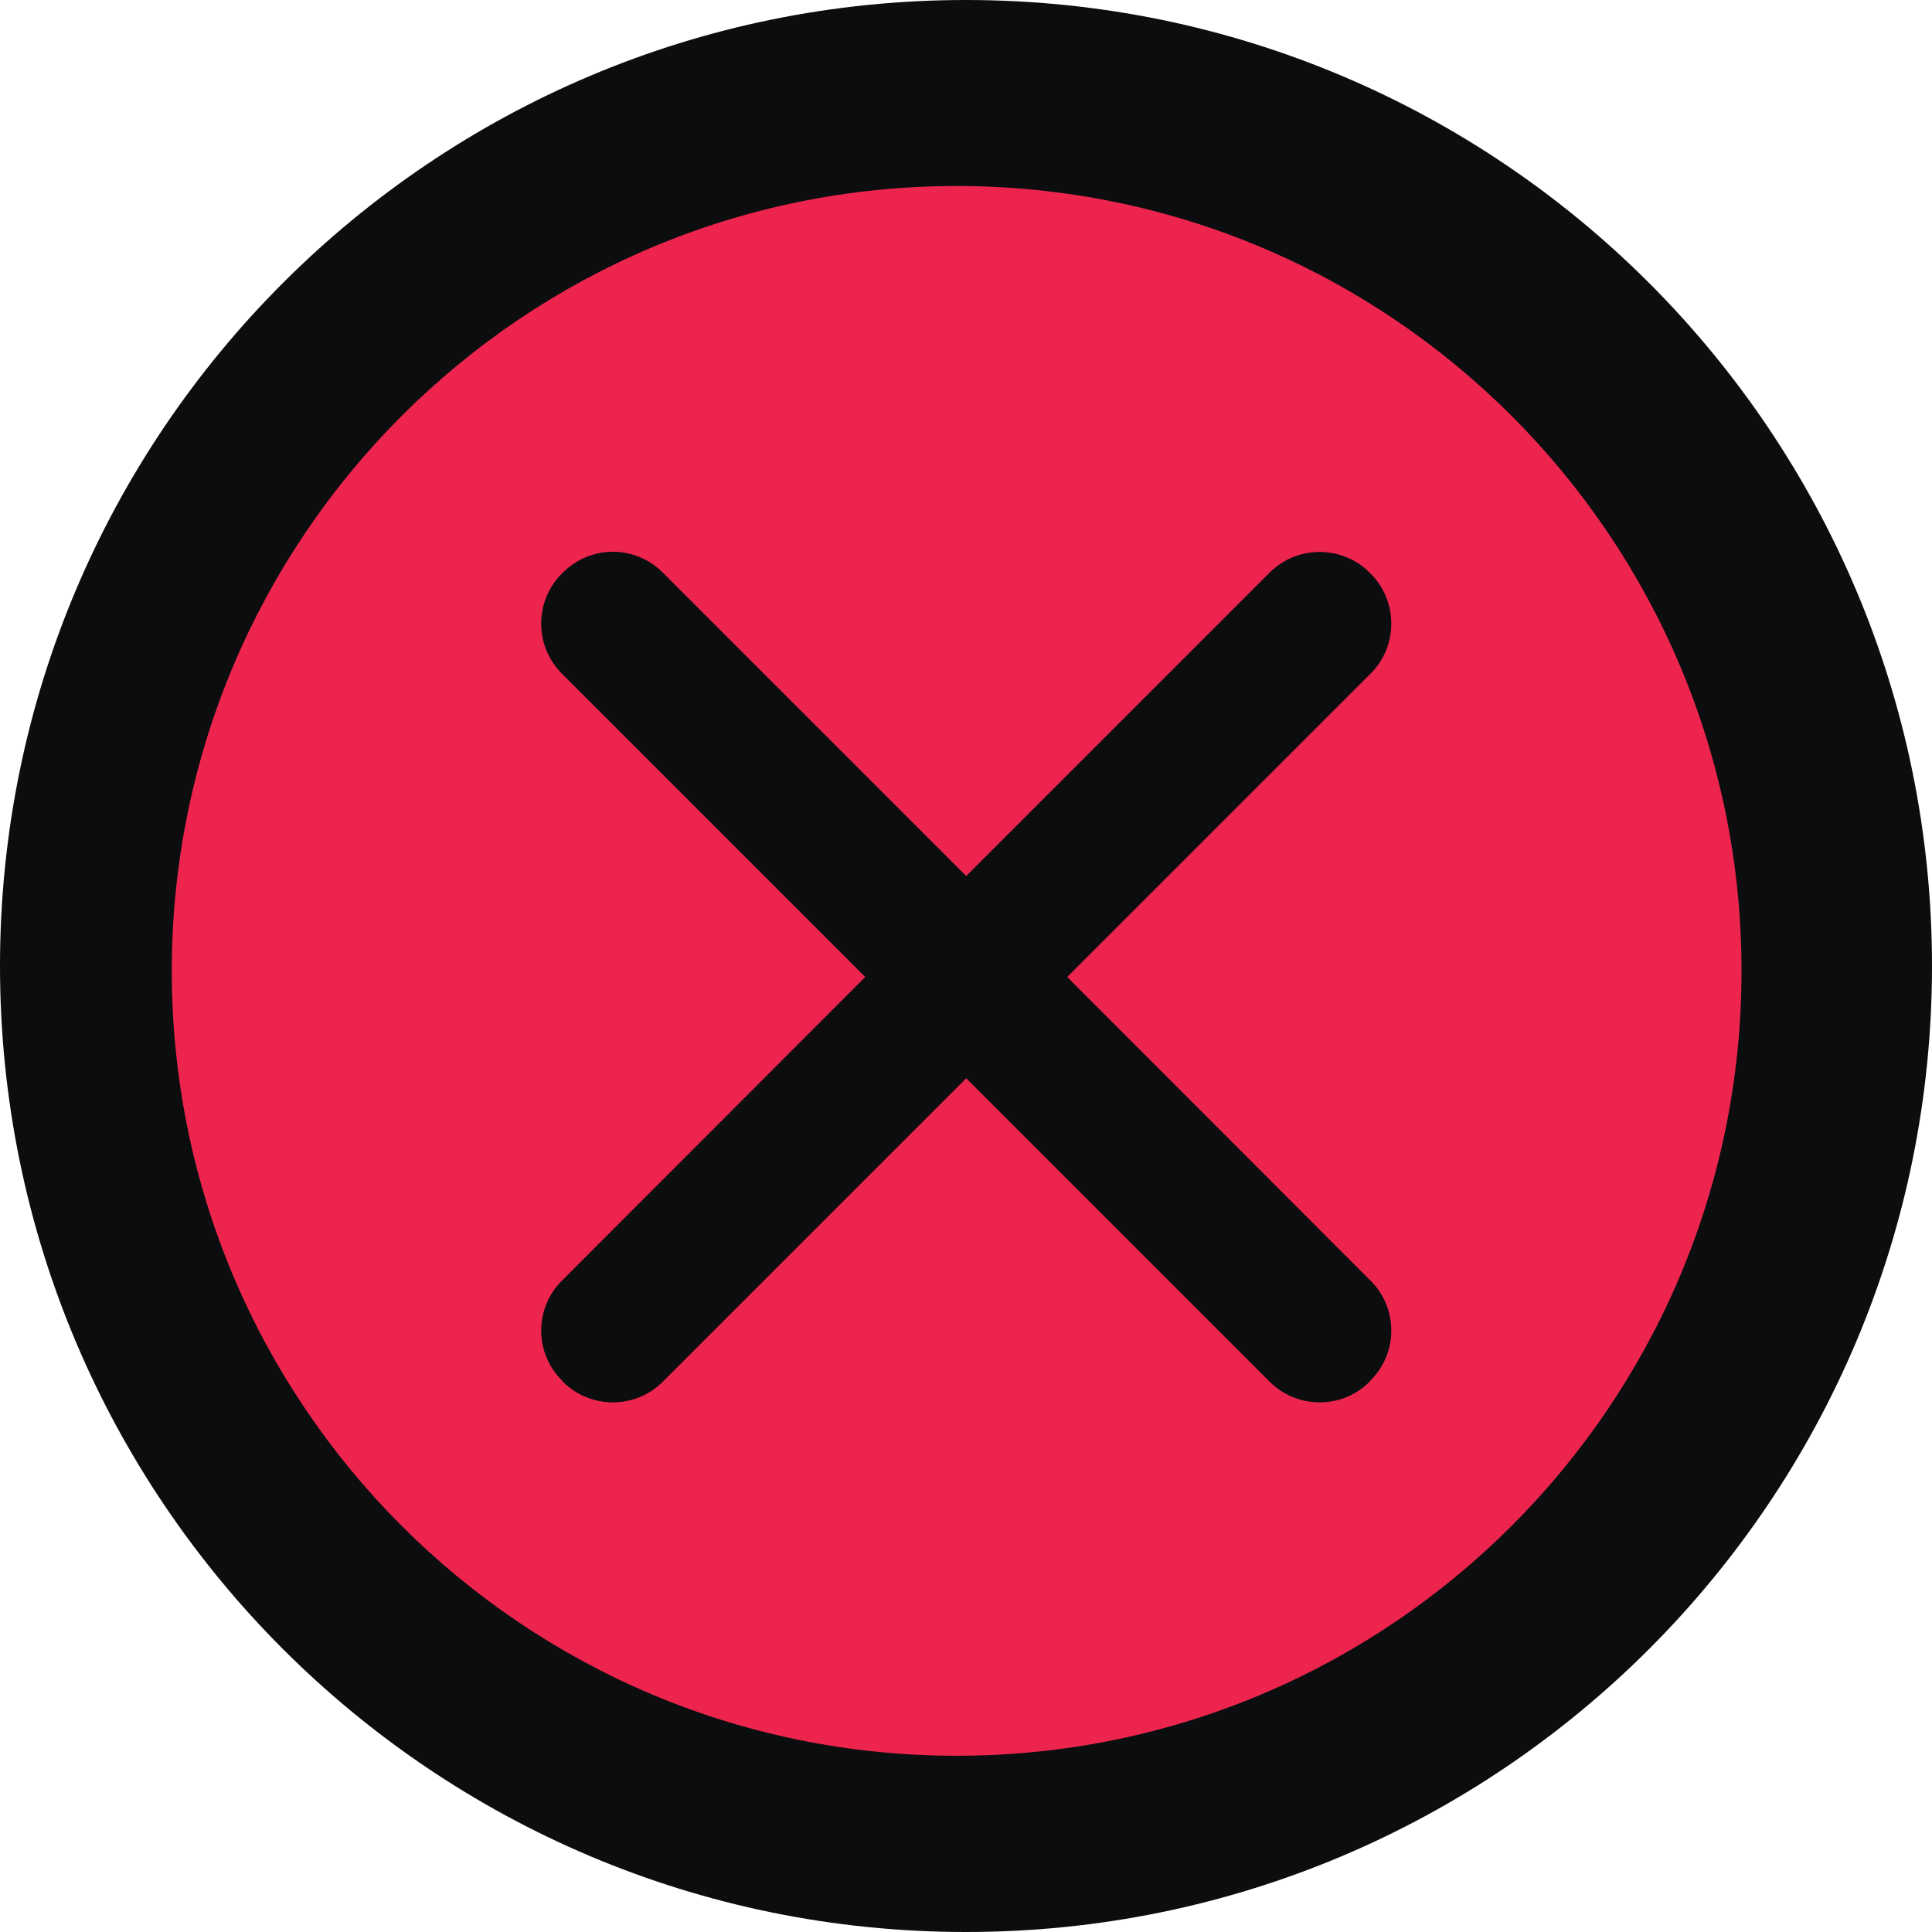
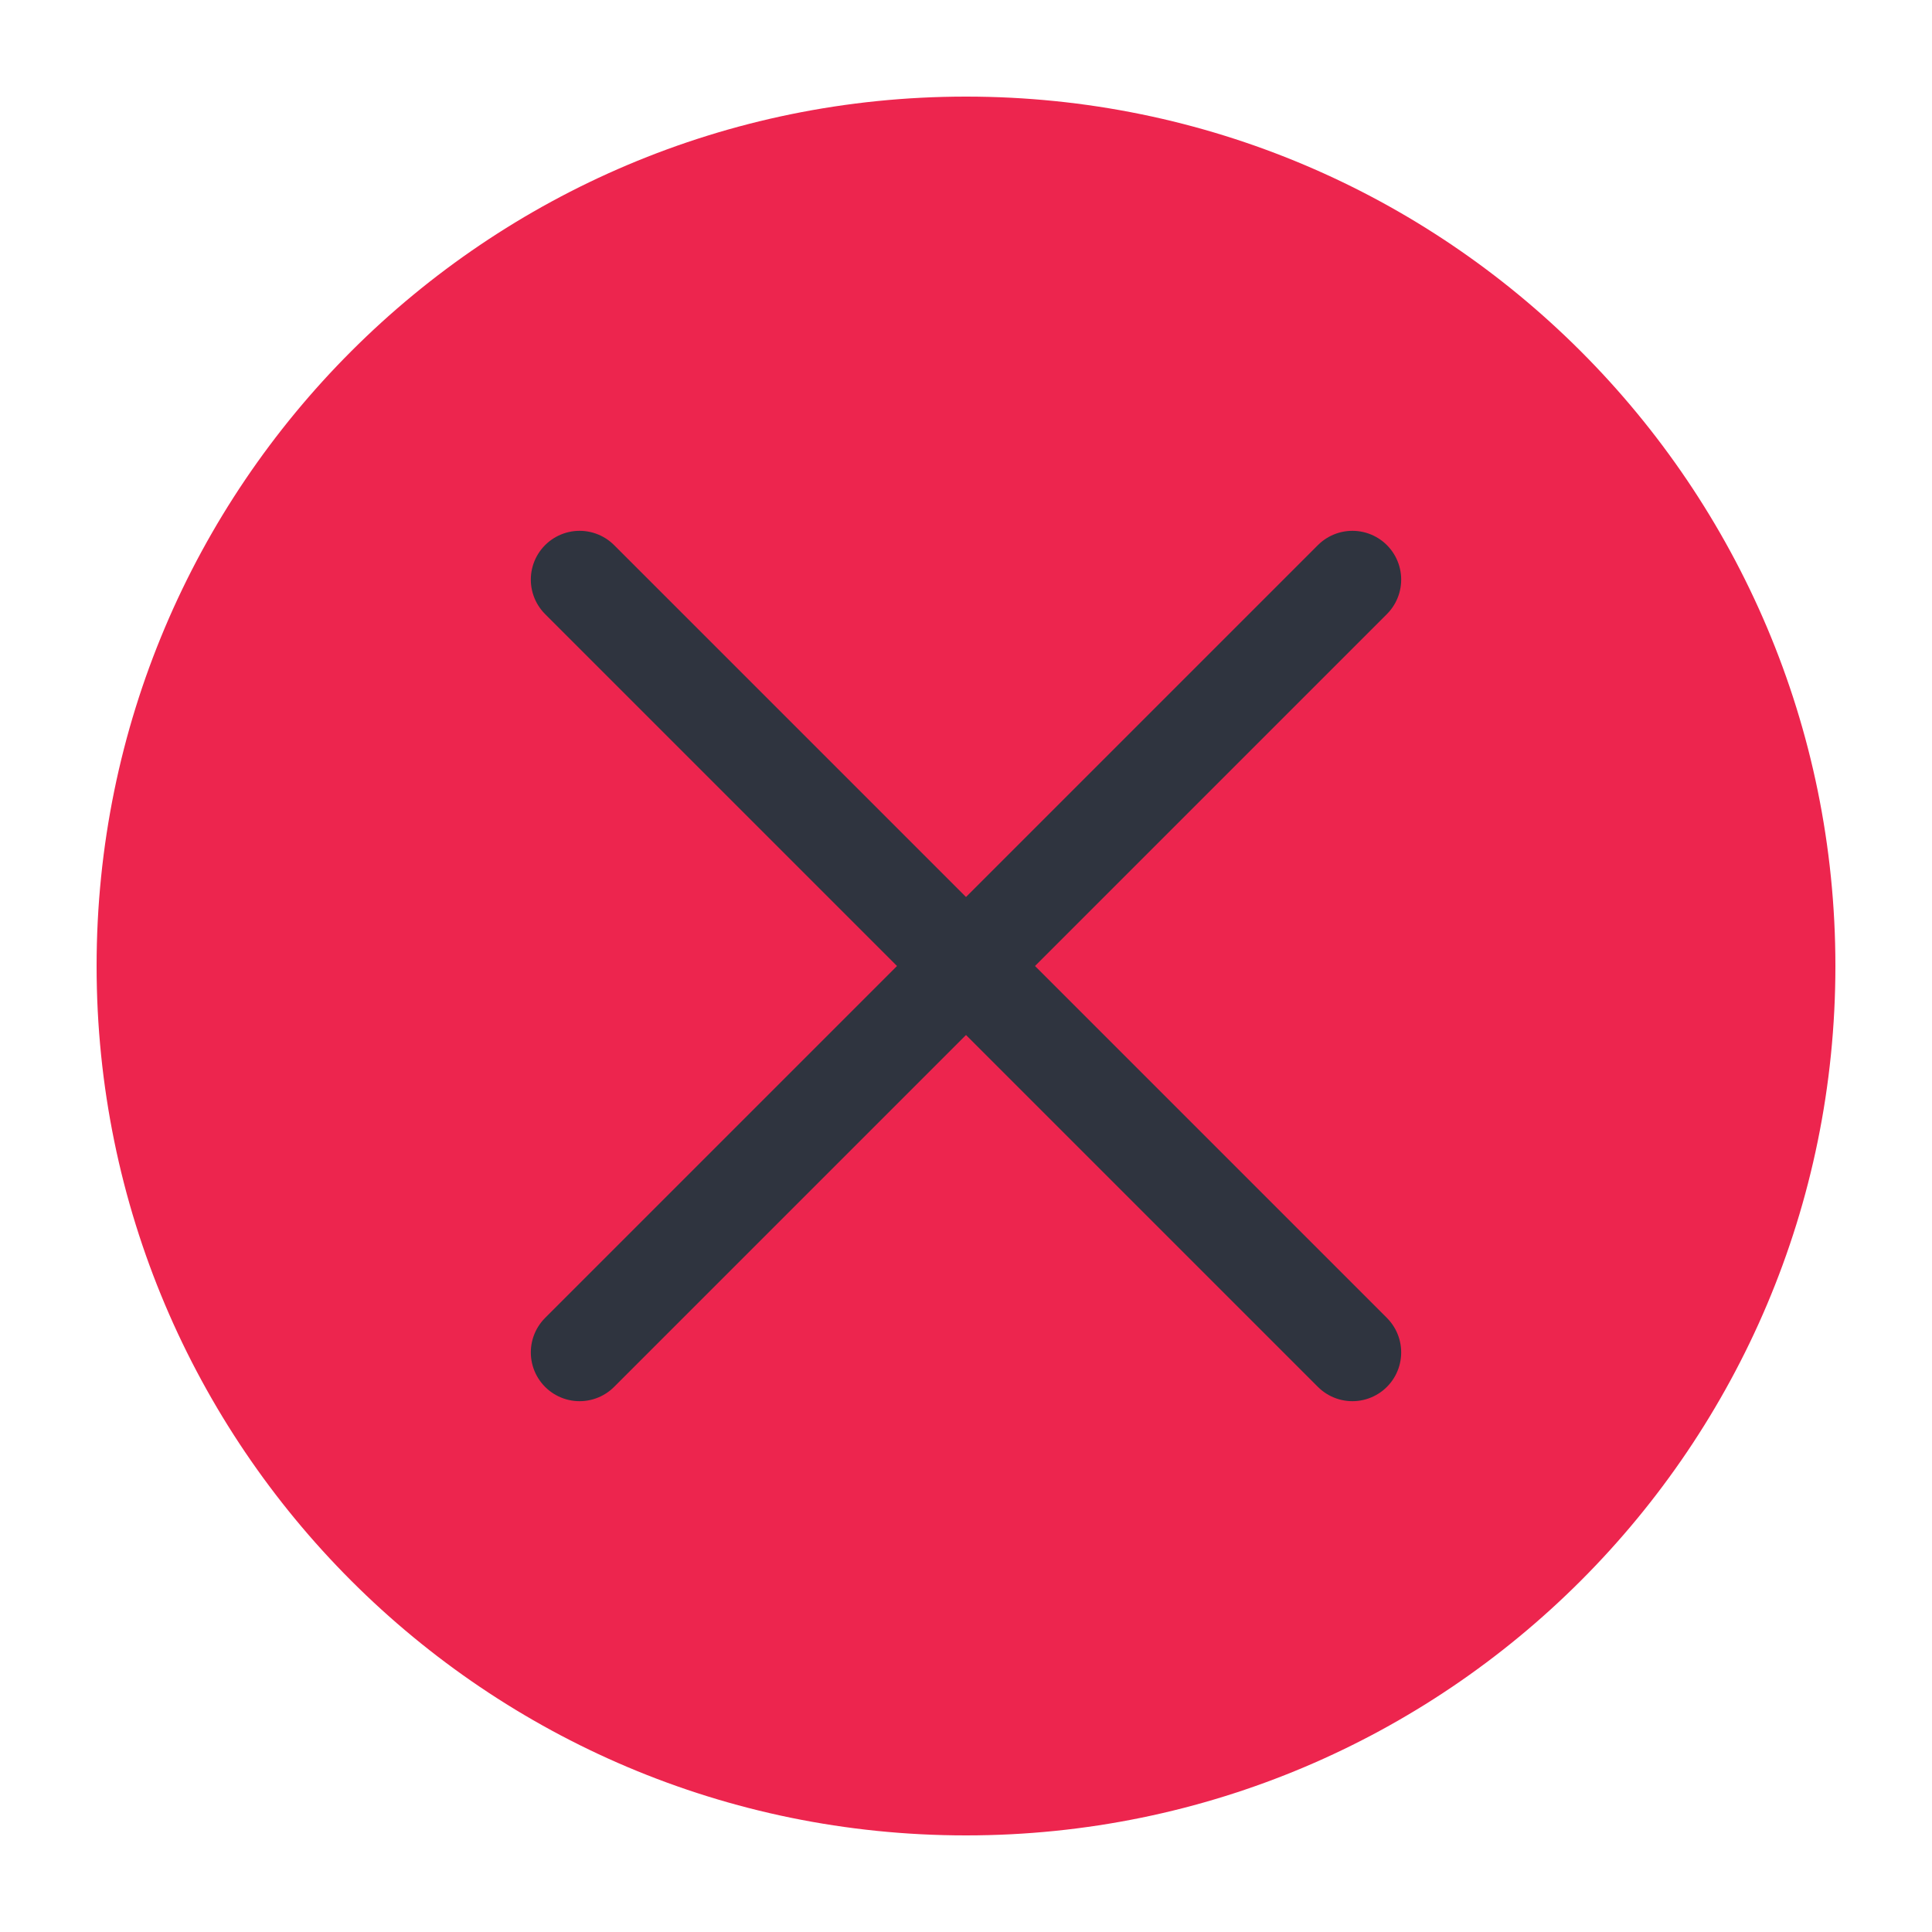
<svg xmlns="http://www.w3.org/2000/svg" viewBox="0 0 50 50" version="1.2" baseProfile="tiny">
  <defs>
</defs>
  <g fill="none" stroke="black" stroke-width="1" fill-rule="evenodd" stroke-linecap="square" stroke-linejoin="bevel">
-     <g fill="#0b0d0f" fill-opacity="1" stroke="none" transform="matrix(0.0548323,0,0,-0.0548323,-1.074,50.4408)" font-family="Noto Sans" font-size="10" font-weight="400" font-style="normal">
-       <path vector-effect="none" fill-rule="evenodd" d="M475.527,8.039 C727.329,8.039 931.458,212.169 931.458,463.974 C931.458,715.781 727.329,919.91 475.527,919.91 C223.717,919.91 19.587,715.781 19.587,463.974 C19.587,212.169 223.717,8.039 475.527,8.039 " />
+     <g fill="#ed254e" fill-opacity="1" stroke="none" transform="matrix(2.5,0,0,2.5,2.5,2.5)" font-family="Noto Sans" font-size="10" font-weight="400" font-style="normal">
+       <circle cx="9" cy="9" r="9" />
    </g>
-     <g fill="#ed254e" fill-opacity="1" stroke="none" transform="matrix(0.0548323,0,0,-0.0548323,-1.074,50.4408)" font-family="Noto Sans" font-size="10" font-weight="400" font-style="normal">
-       <path vector-effect="none" fill-rule="evenodd" d="M471.116,91.217 C675.705,91.217 841.56,257.076 841.56,461.669 C841.56,666.262 675.705,832.117 471.116,832.117 C266.52,832.117 100.664,666.262 100.664,461.669 C100.664,257.076 266.52,91.217 471.116,91.217 " />
-     </g>
-     <g fill="#0b0d0f" fill-opacity="1" stroke="none" transform="matrix(0.0548323,0,0,-0.0548323,-1.074,50.4408)" font-family="Noto Sans" font-size="10" font-weight="400" font-style="normal">
-       <path vector-effect="none" fill-rule="evenodd" d="M308.843,659.492 C300.317,659.492 291.777,656.167 285.308,649.698 L284.723,649.113 C271.782,636.173 271.782,614.982 284.723,602.042 L427.981,458.784 L284.723,315.38 C271.786,302.444 271.786,281.395 284.723,268.456 L285.308,267.725 C298.243,254.786 319.439,254.786 332.378,267.725 L475.636,410.983 L618.894,267.725 C631.831,254.786 653.025,254.786 665.965,267.725 L666.549,268.456 C679.485,281.392 679.485,302.444 666.549,315.38 L523.291,458.784 L666.549,602.042 C679.485,614.982 679.489,636.177 666.549,649.113 L665.965,649.698 C653.021,662.633 631.831,662.633 618.894,649.698 L475.636,506.44 L332.378,649.698 C325.908,656.167 317.369,659.492 308.843,659.492 " />
+     <g fill="none" stroke="#2f343f" stroke-opacity="1" stroke-width="1.01" stroke-linecap="round" stroke-linejoin="miter" stroke-miterlimit="2" transform="matrix(2.5,0,0,2.5,2.5,2.5)" font-family="Noto Sans" font-size="10" font-weight="400" font-style="normal">
+       <polyline fill="none" vector-effect="none" points="5,5 13,13 " />
+       <polyline fill="none" vector-effect="none" points="13,5 5,13 " />
    </g>
    <g fill="none" stroke="#000000" stroke-opacity="1" stroke-width="1" stroke-linecap="square" stroke-linejoin="bevel" transform="matrix(1,0,0,1,0,0)" font-family="Noto Sans" font-size="10" font-weight="400" font-style="normal">
</g>
  </g>
</svg>
